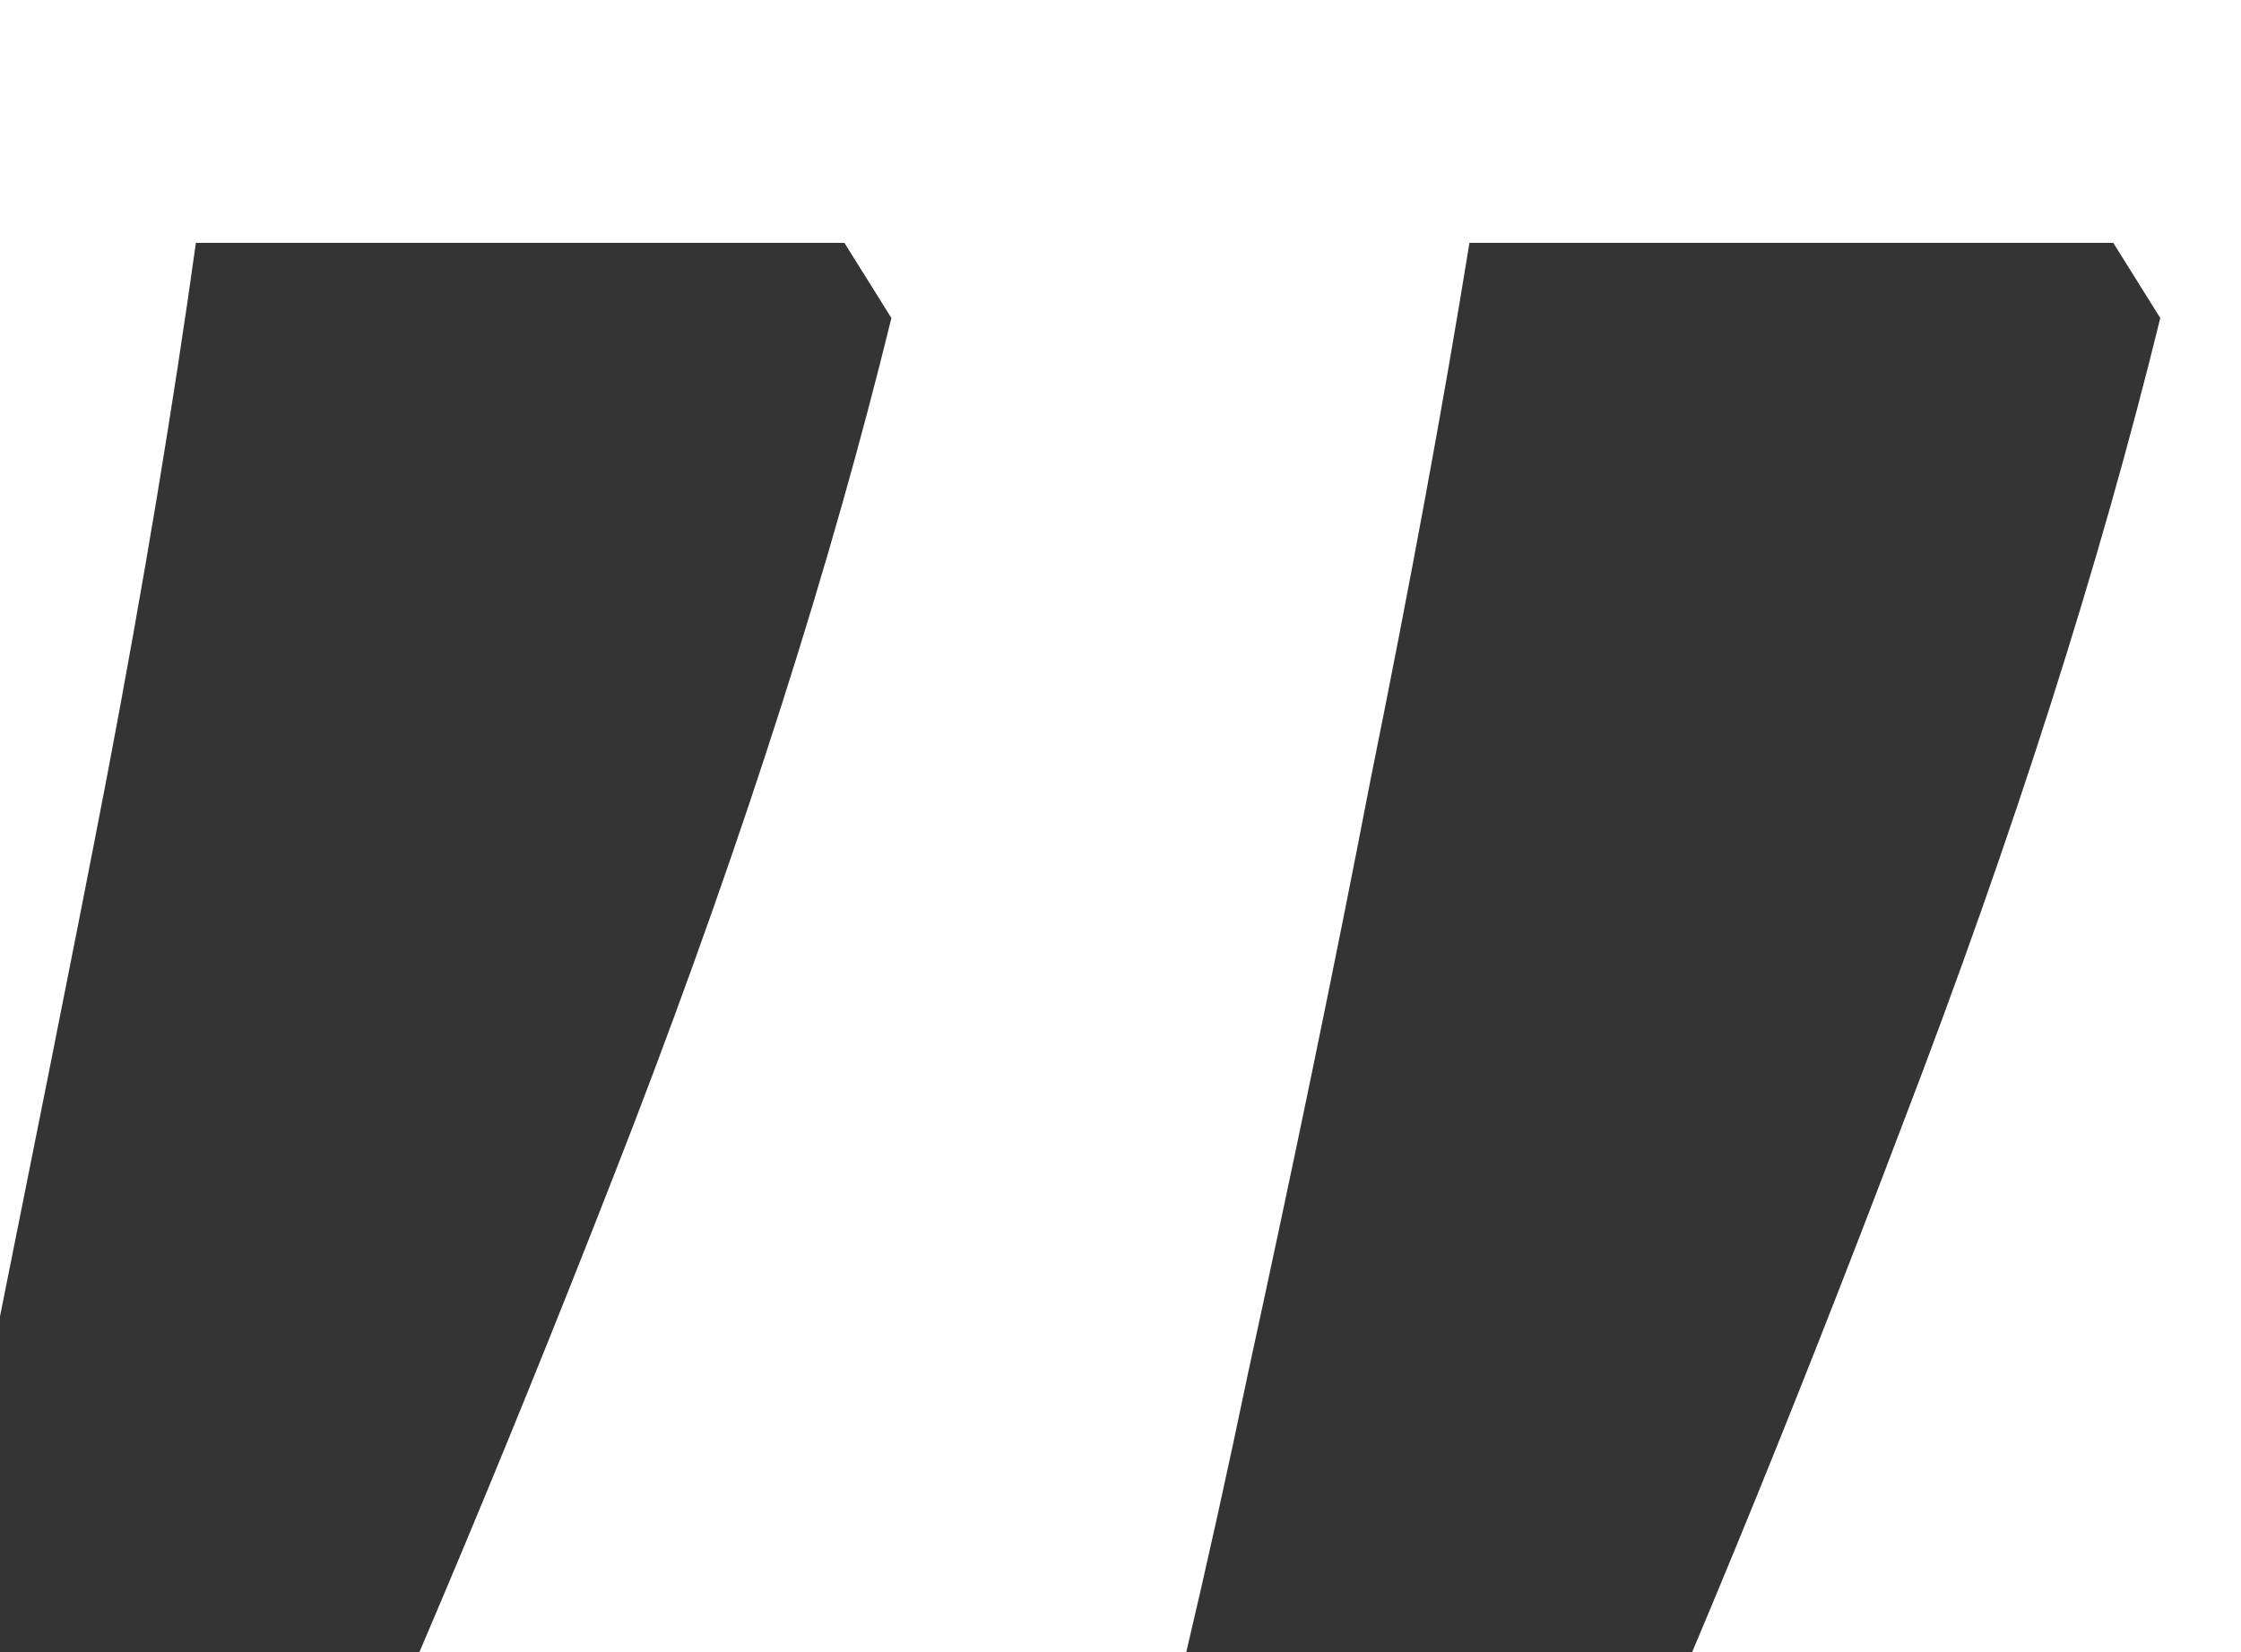
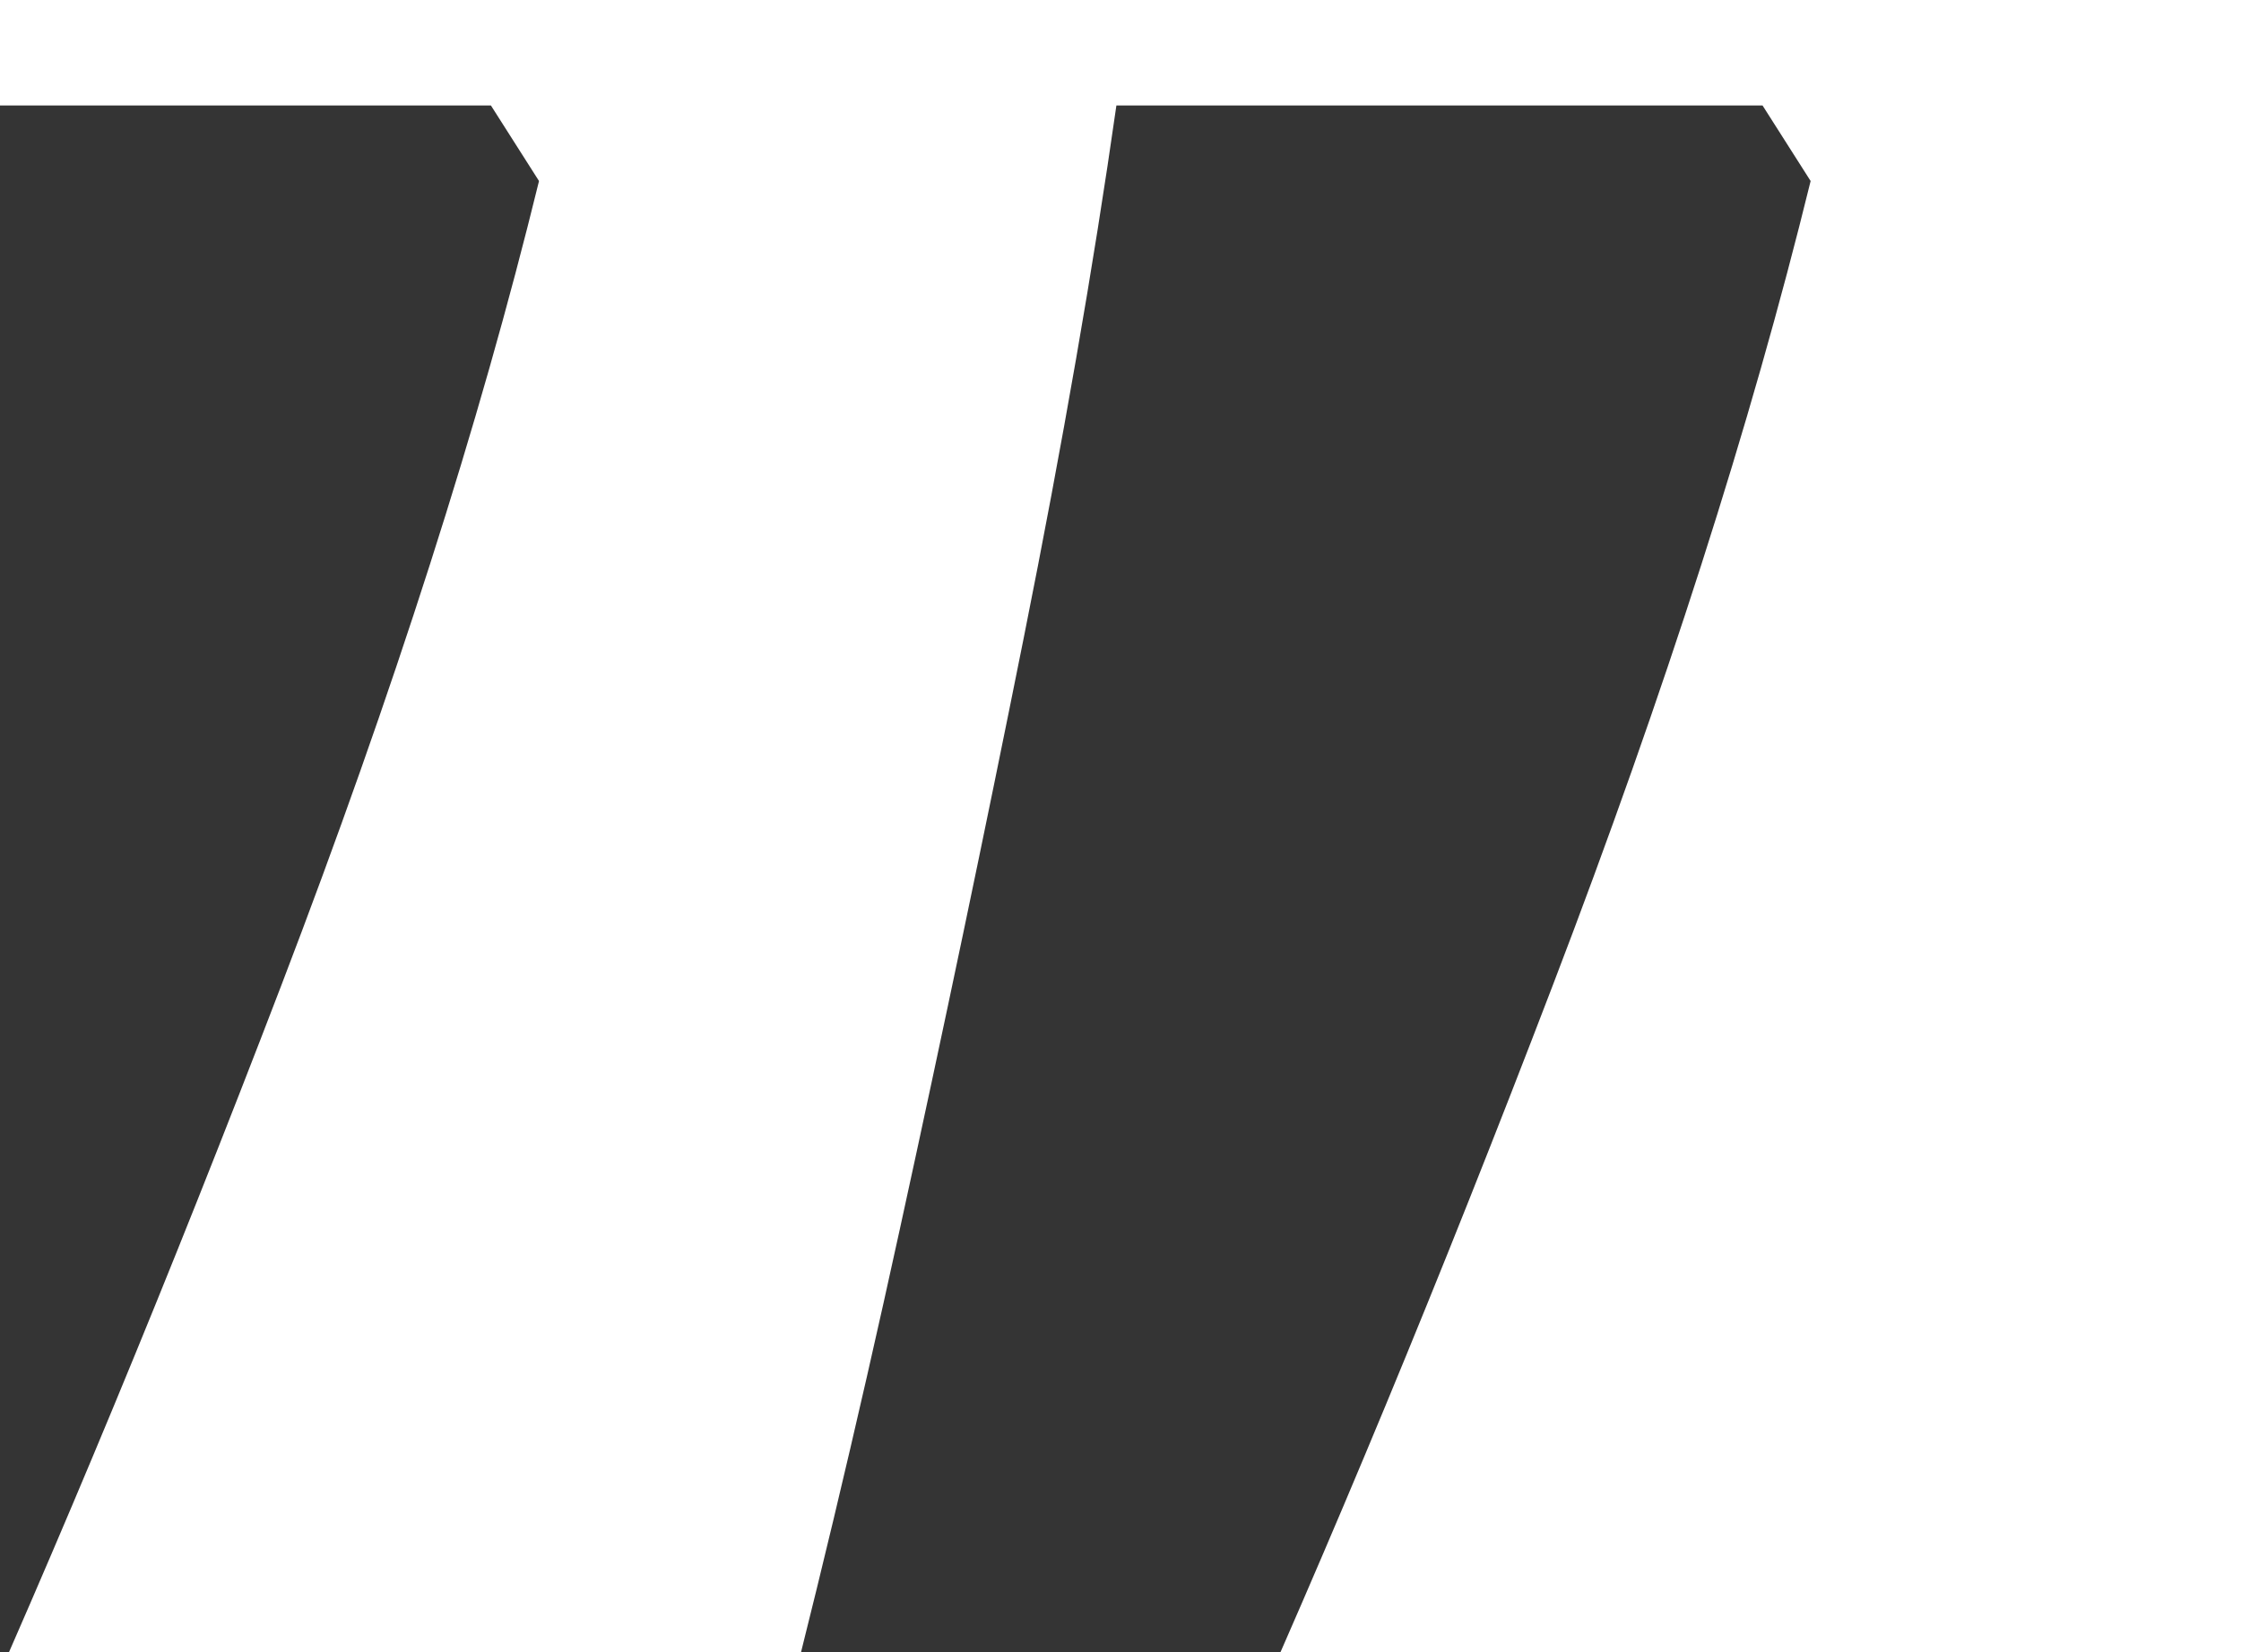
- <svg xmlns="http://www.w3.org/2000/svg" width="190" height="140" viewBox="0 0 190 140">
-   <defs>
-     <style>
+ <svg xmlns="http://www.w3.org/2000/svg" width="190" height="140" viewBox="0 0 190 140" version="1.1" id="svg7">
+   <defs id="defs4">
+     <style id="style2">
      .cls-1 {
        font-size: 22.851px;
        fill: #343434;
        font-family: Ubuntu;
      }
    </style>
  </defs>
-   <text id="_copia" data-name="” copia" class="cls-1" transform="translate(-18.852 436.559) scale(25.5)">”</text>
+   <text id="_copia" data-name="” copia" class="cls-1" x="-48.692" y="424.988" style="font-size:582.701px;font-family:Ubuntu;fill:#343434;stroke-width:25.5">”</text>
</svg>
